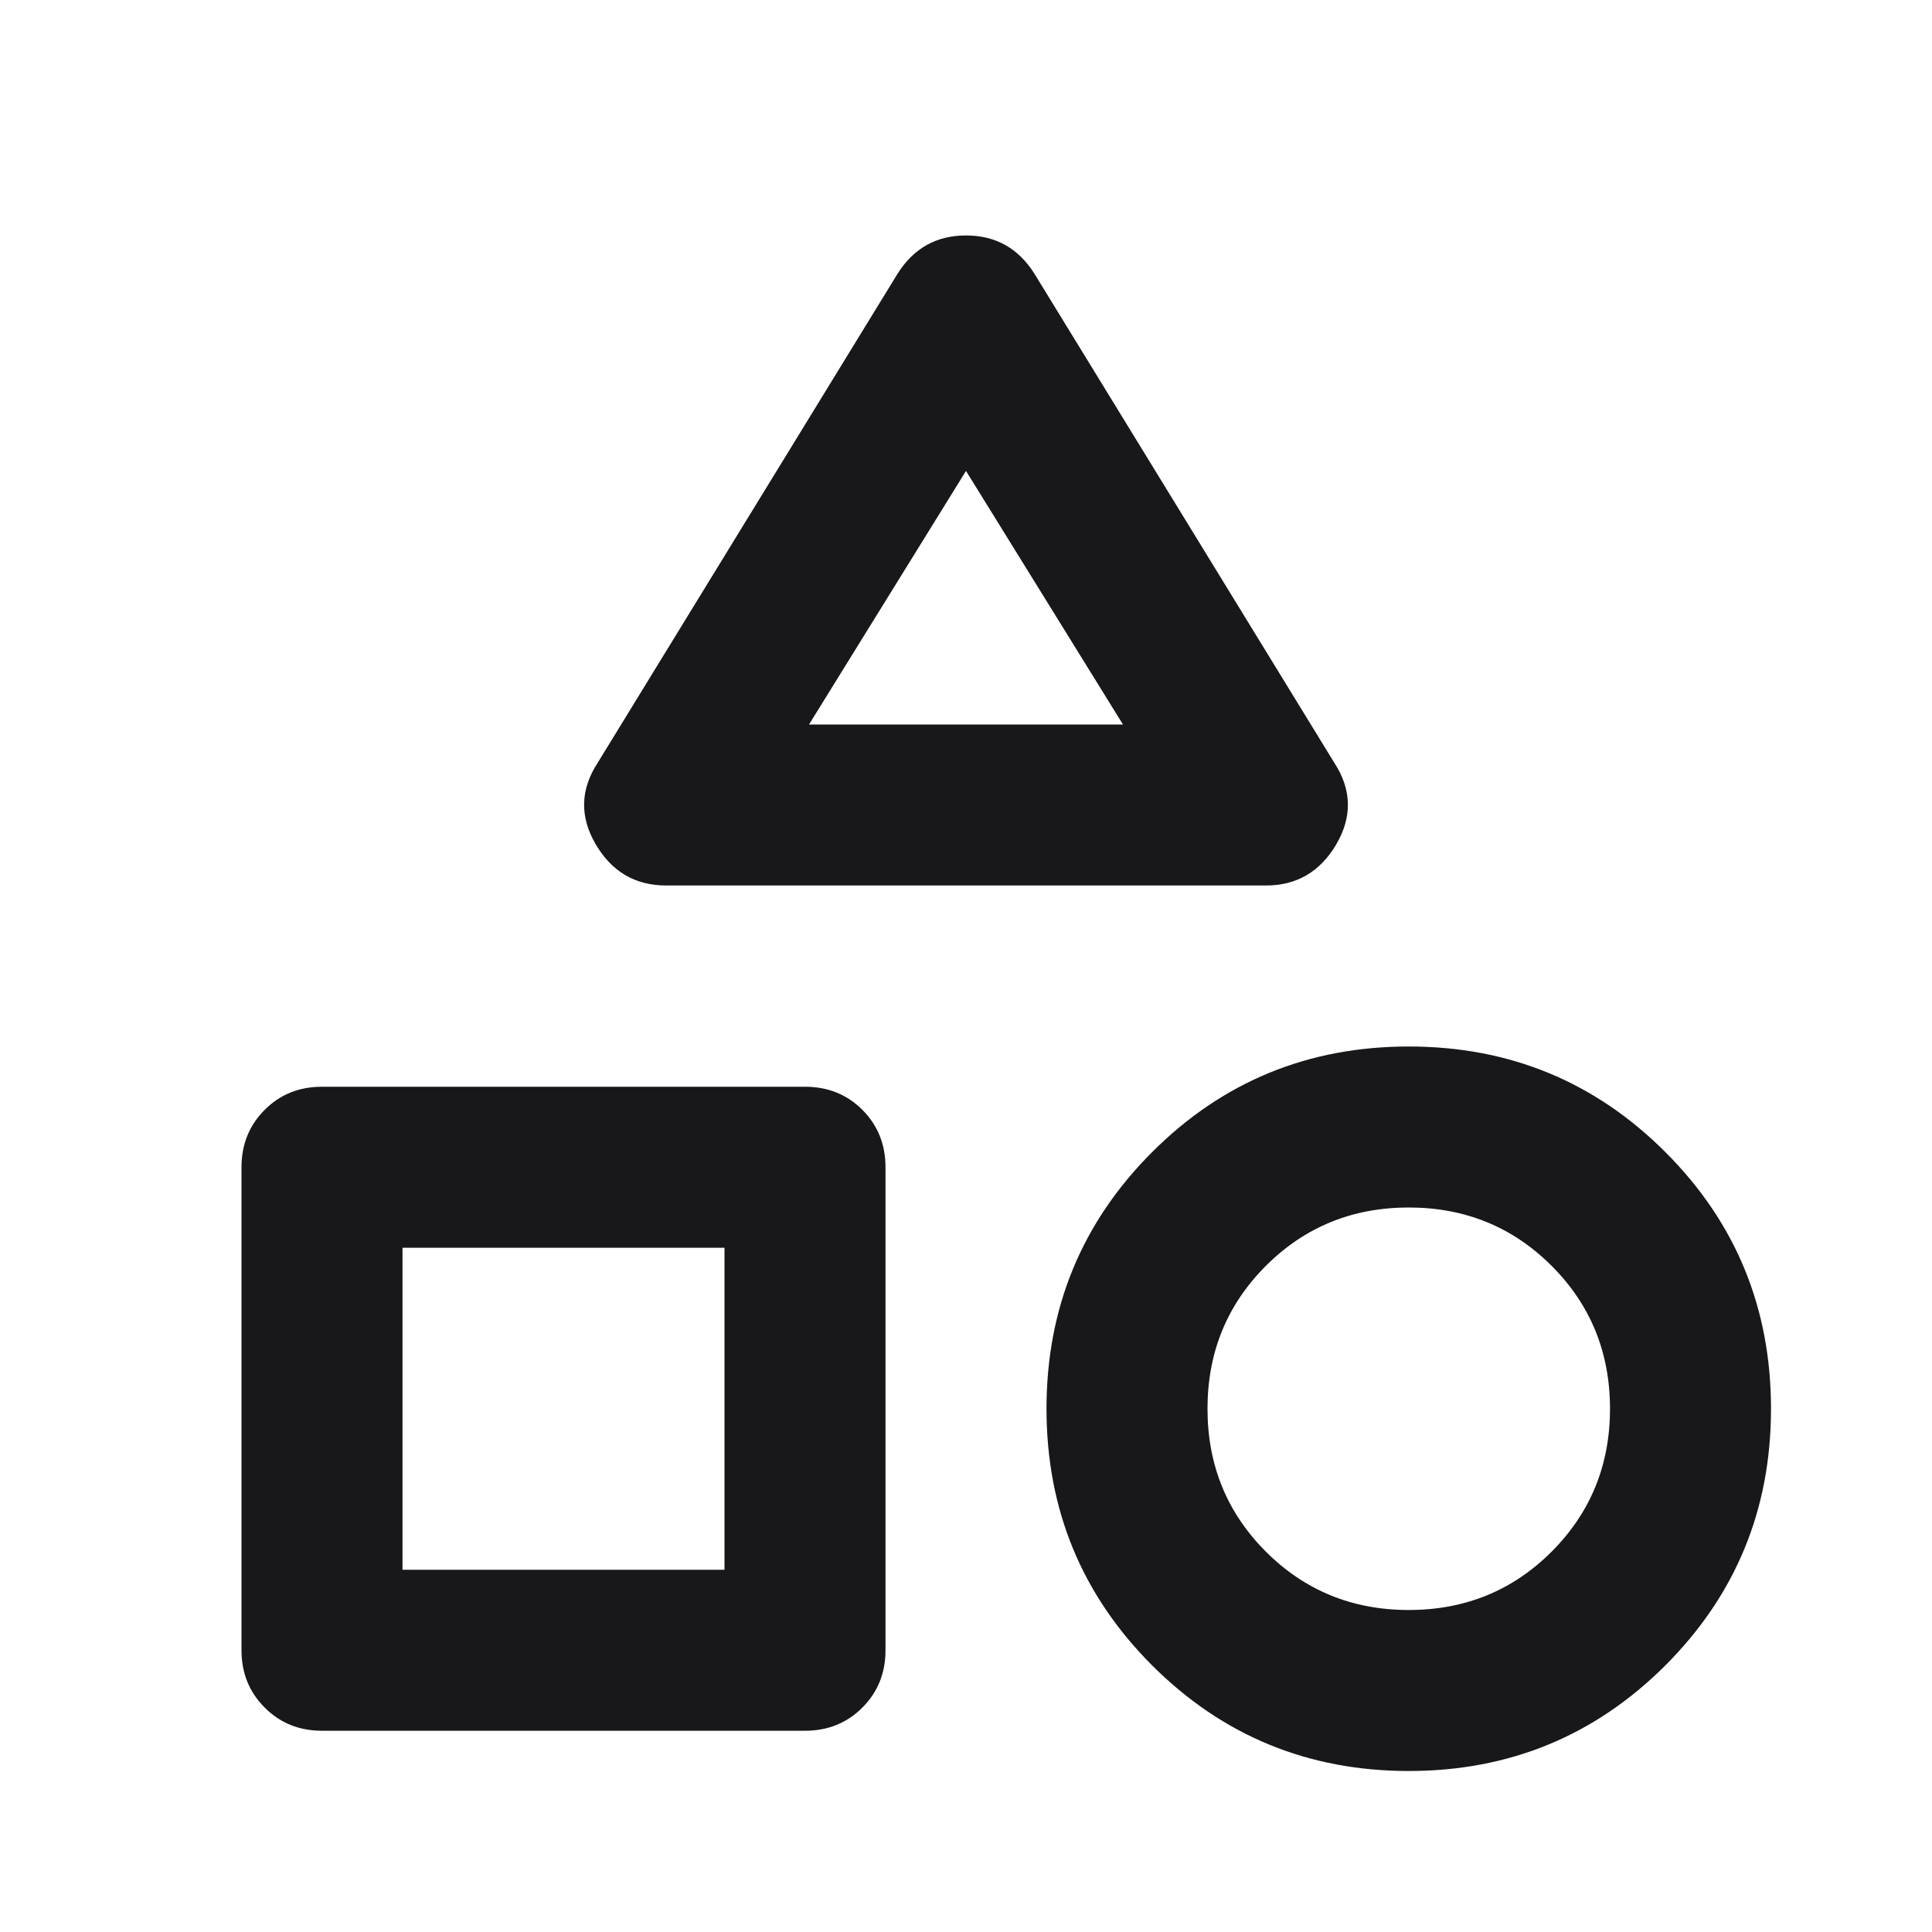
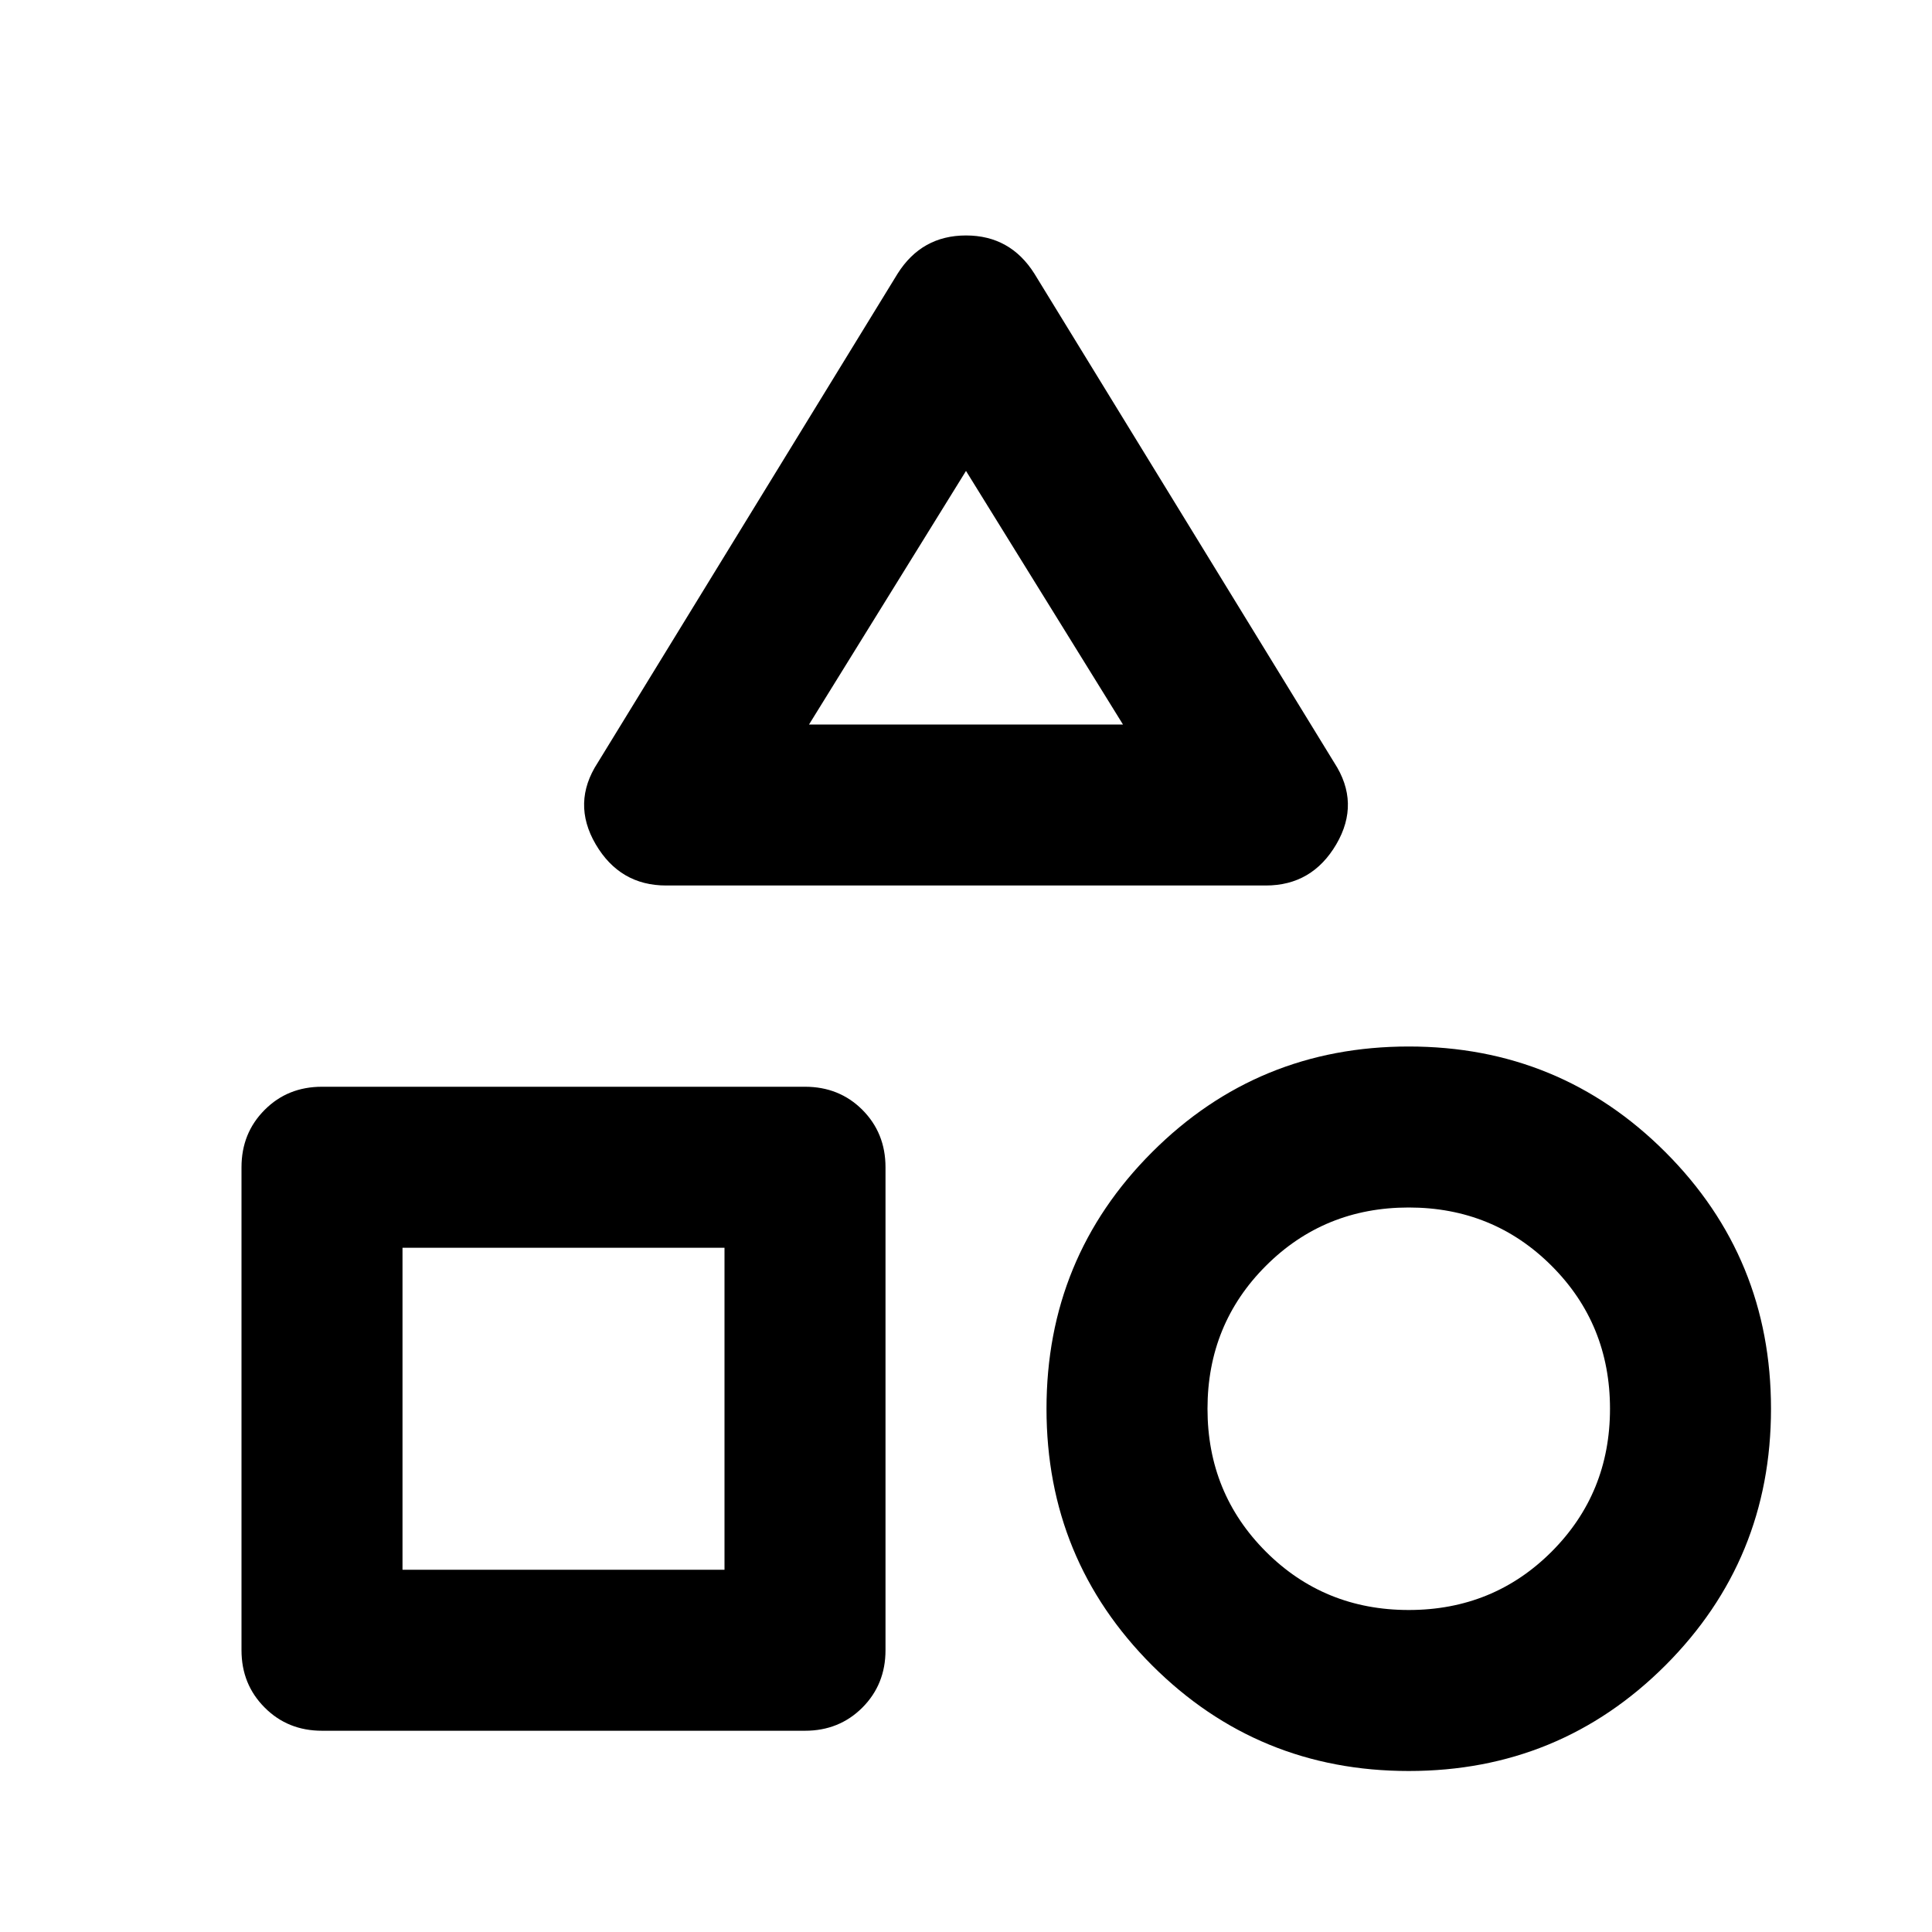
<svg xmlns="http://www.w3.org/2000/svg" viewBox="0 0 24 24" fill="none">
-   <path d="M8.275 11C7.892 11 7.6 10.829 7.4 10.488C7.2 10.146 7.208 9.808 7.425 9.475L11.15 3.4C11.35 3.083 11.633 2.925 12 2.925C12.367 2.925 12.65 3.083 12.85 3.4L16.575 9.475C16.792 9.808 16.8 10.146 16.6 10.488C16.4 10.829 16.108 11 15.725 11H8.275ZM17.5 22C16.25 22 15.187 21.562 14.312 20.688C13.437 19.812 13 18.75 13 17.5C13 16.25 13.437 15.187 14.312 14.312C15.187 13.437 16.25 13 17.5 13C18.75 13 19.813 13.437 20.688 14.312C21.563 15.187 22 16.25 22 17.5C22 18.75 21.563 19.812 20.688 20.688C19.813 21.562 18.75 22 17.5 22ZM4 21.5C3.717 21.5 3.479 21.404 3.288 21.212C3.096 21.02 3 20.783 3 20.5V14.5C3 14.216 3.096 13.979 3.288 13.787C3.479 13.595 3.717 13.5 4 13.5H10C10.283 13.5 10.521 13.595 10.713 13.787C10.904 13.979 11 14.216 11 14.5V20.5C11 20.783 10.904 21.02 10.713 21.212C10.521 21.404 10.283 21.5 10 21.5H4ZM17.5 20C18.2 20 18.792 19.758 19.275 19.275C19.758 18.791 20 18.2 20 17.5C20 16.8 19.758 16.208 19.275 15.725C18.792 15.242 18.2 15 17.5 15C16.8 15 16.208 15.242 15.725 15.725C15.242 16.208 15 16.8 15 17.5C15 18.2 15.242 18.791 15.725 19.275C16.208 19.758 16.8 20 17.5 20ZM5 19.5H9V15.5H5V19.5ZM10.05 9H13.95L12 5.85L10.05 9Z" fill="#18181B" />
+   <path d="M8.275 11C7.892 11 7.6 10.829 7.4 10.488C7.2 10.146 7.208 9.808 7.425 9.475L11.15 3.4C11.35 3.083 11.633 2.925 12 2.925C12.367 2.925 12.65 3.083 12.85 3.4L16.575 9.475C16.792 9.808 16.8 10.146 16.6 10.488C16.4 10.829 16.108 11 15.725 11H8.275ZM17.5 22C16.25 22 15.187 21.562 14.312 20.688C13.437 19.812 13 18.75 13 17.5C13 16.25 13.437 15.187 14.312 14.312C15.187 13.437 16.25 13 17.5 13C18.75 13 19.813 13.437 20.688 14.312C21.563 15.187 22 16.25 22 17.5C22 18.75 21.563 19.812 20.688 20.688C19.813 21.562 18.75 22 17.5 22ZM4 21.5C3.717 21.5 3.479 21.404 3.288 21.212C3.096 21.02 3 20.783 3 20.5V14.5C3 14.216 3.096 13.979 3.288 13.787C3.479 13.595 3.717 13.5 4 13.5H10C10.283 13.5 10.521 13.595 10.713 13.787C10.904 13.979 11 14.216 11 14.5V20.5C11 20.783 10.904 21.02 10.713 21.212C10.521 21.404 10.283 21.5 10 21.5H4ZM17.5 20C18.2 20 18.792 19.758 19.275 19.275C19.758 18.791 20 18.2 20 17.5C20 16.8 19.758 16.208 19.275 15.725C18.792 15.242 18.2 15 17.5 15C16.8 15 16.208 15.242 15.725 15.725C15.242 16.208 15 16.8 15 17.5C15 18.2 15.242 18.791 15.725 19.275C16.208 19.758 16.8 20 17.5 20ZM5 19.5H9V15.5H5V19.5ZM10.05 9H13.95L12 5.85L10.05 9Z" fill="currentColor" />
</svg>
